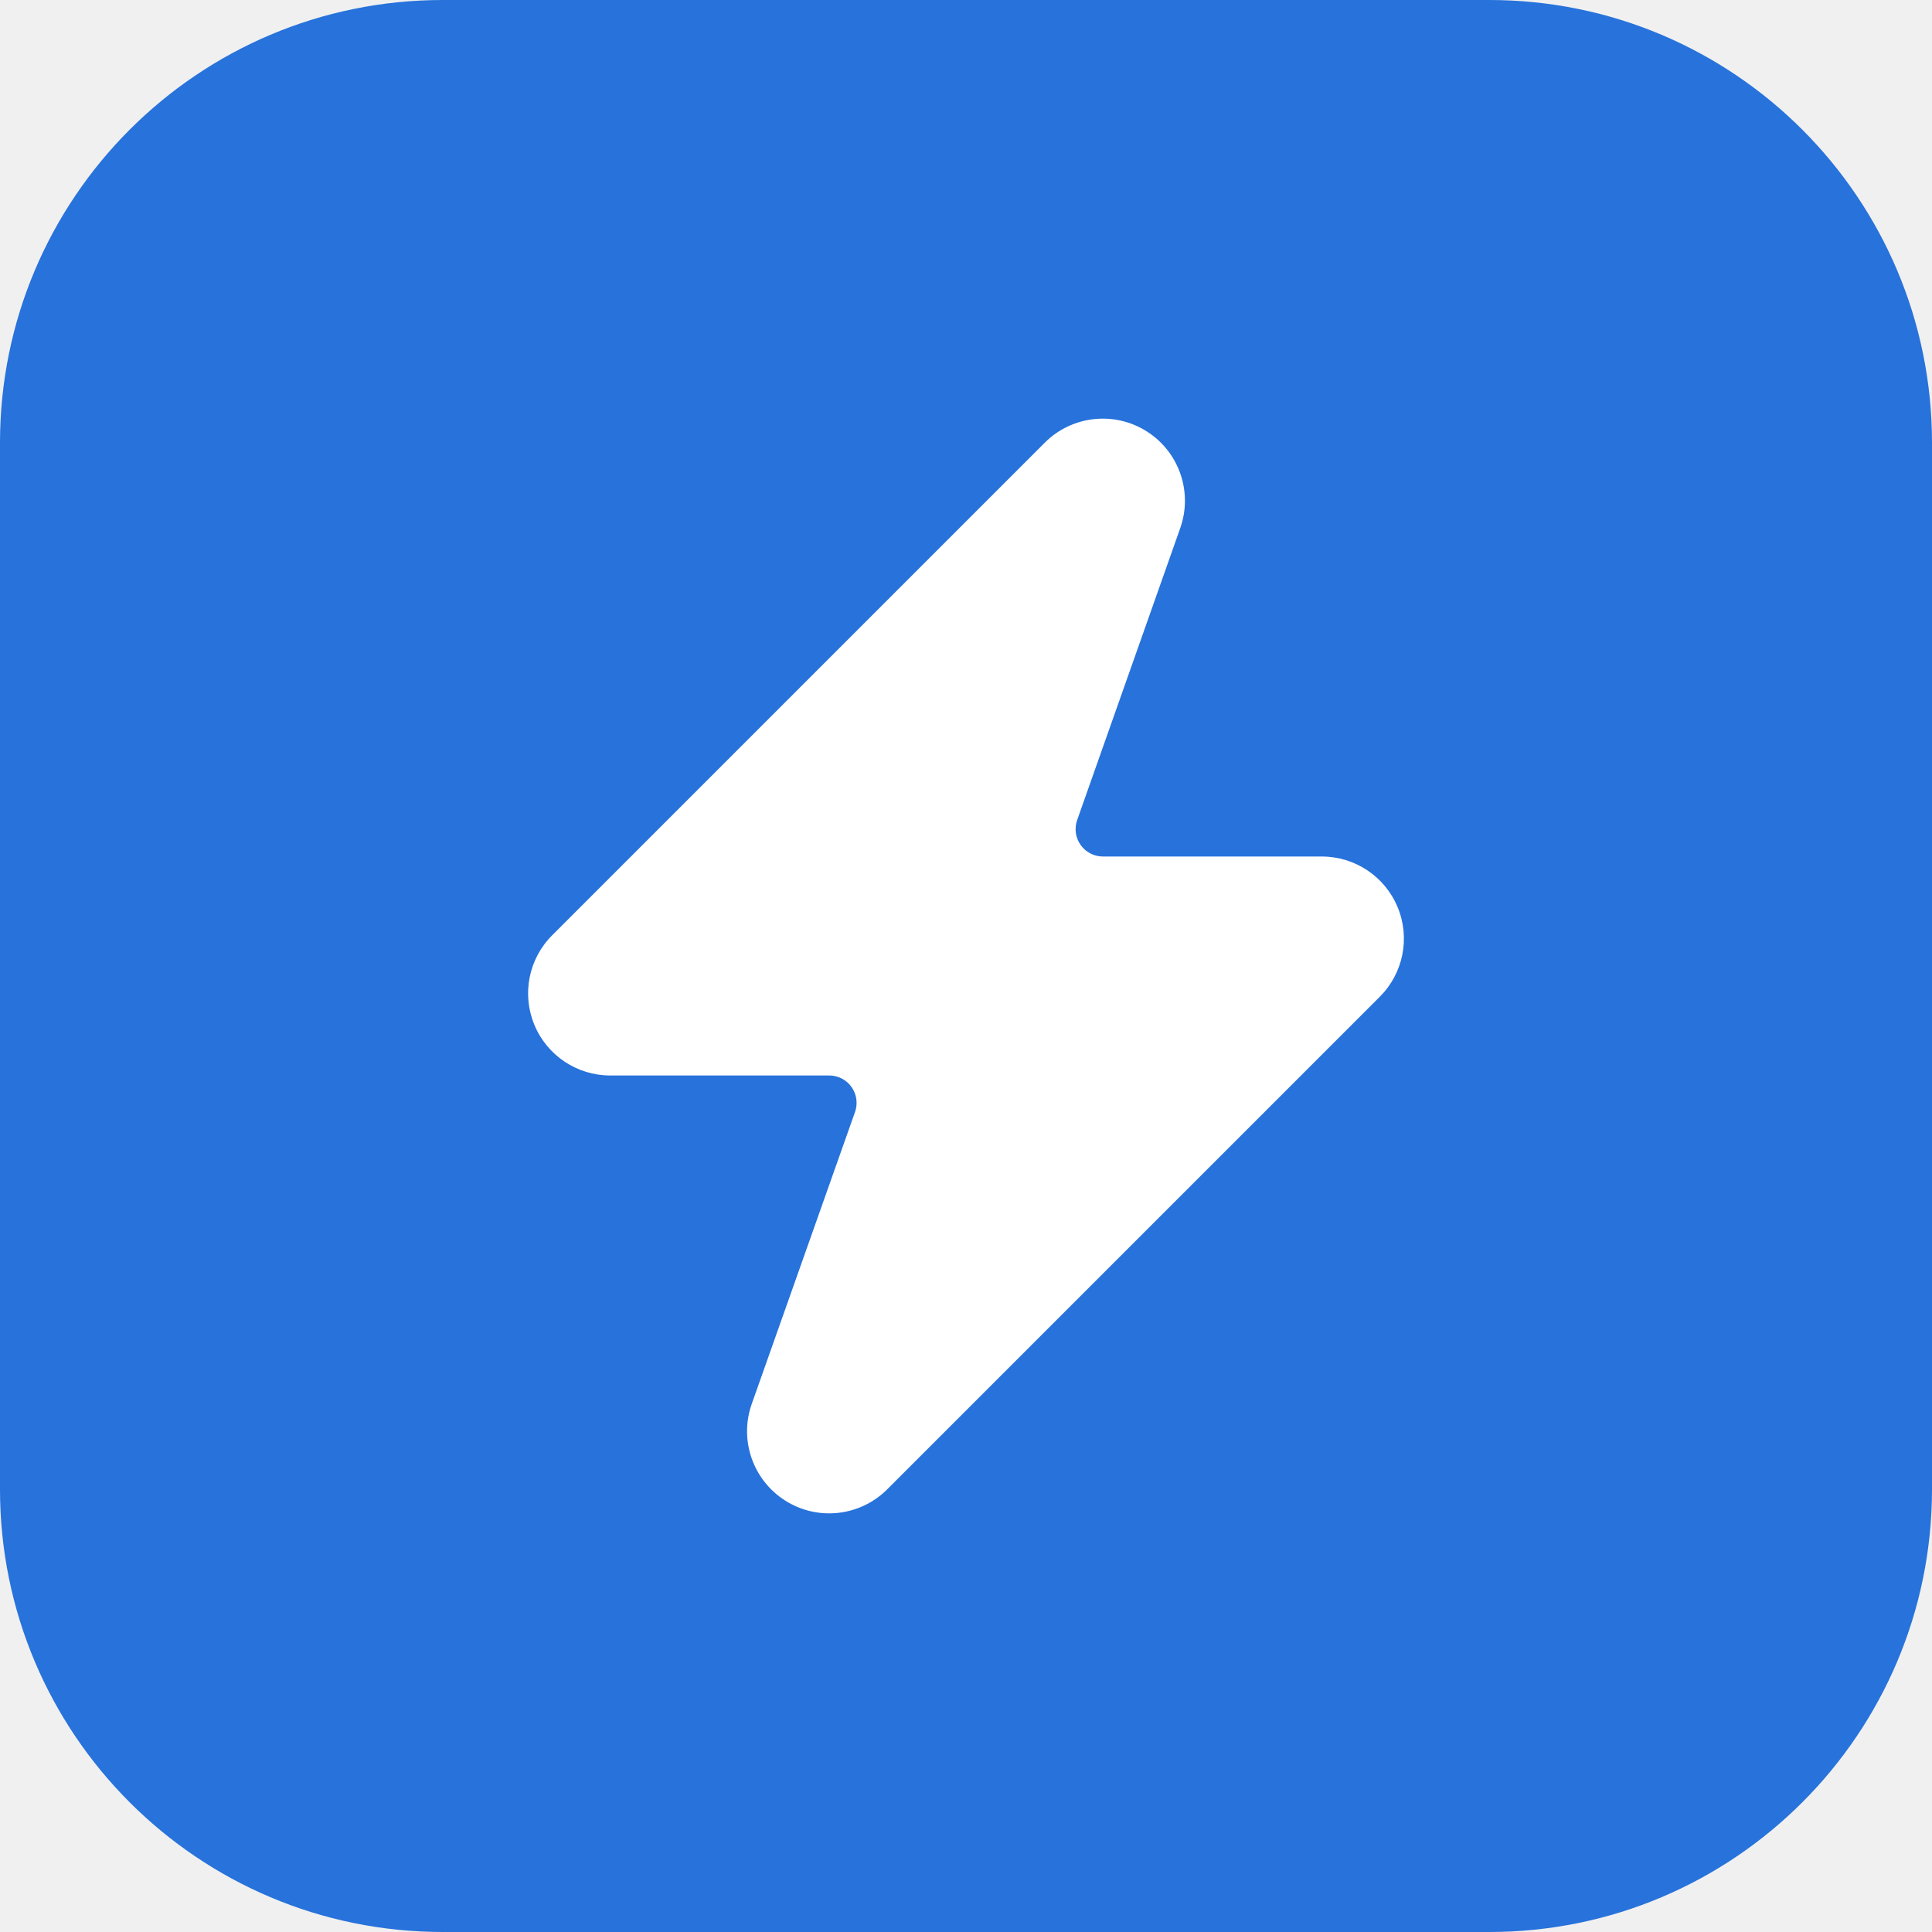
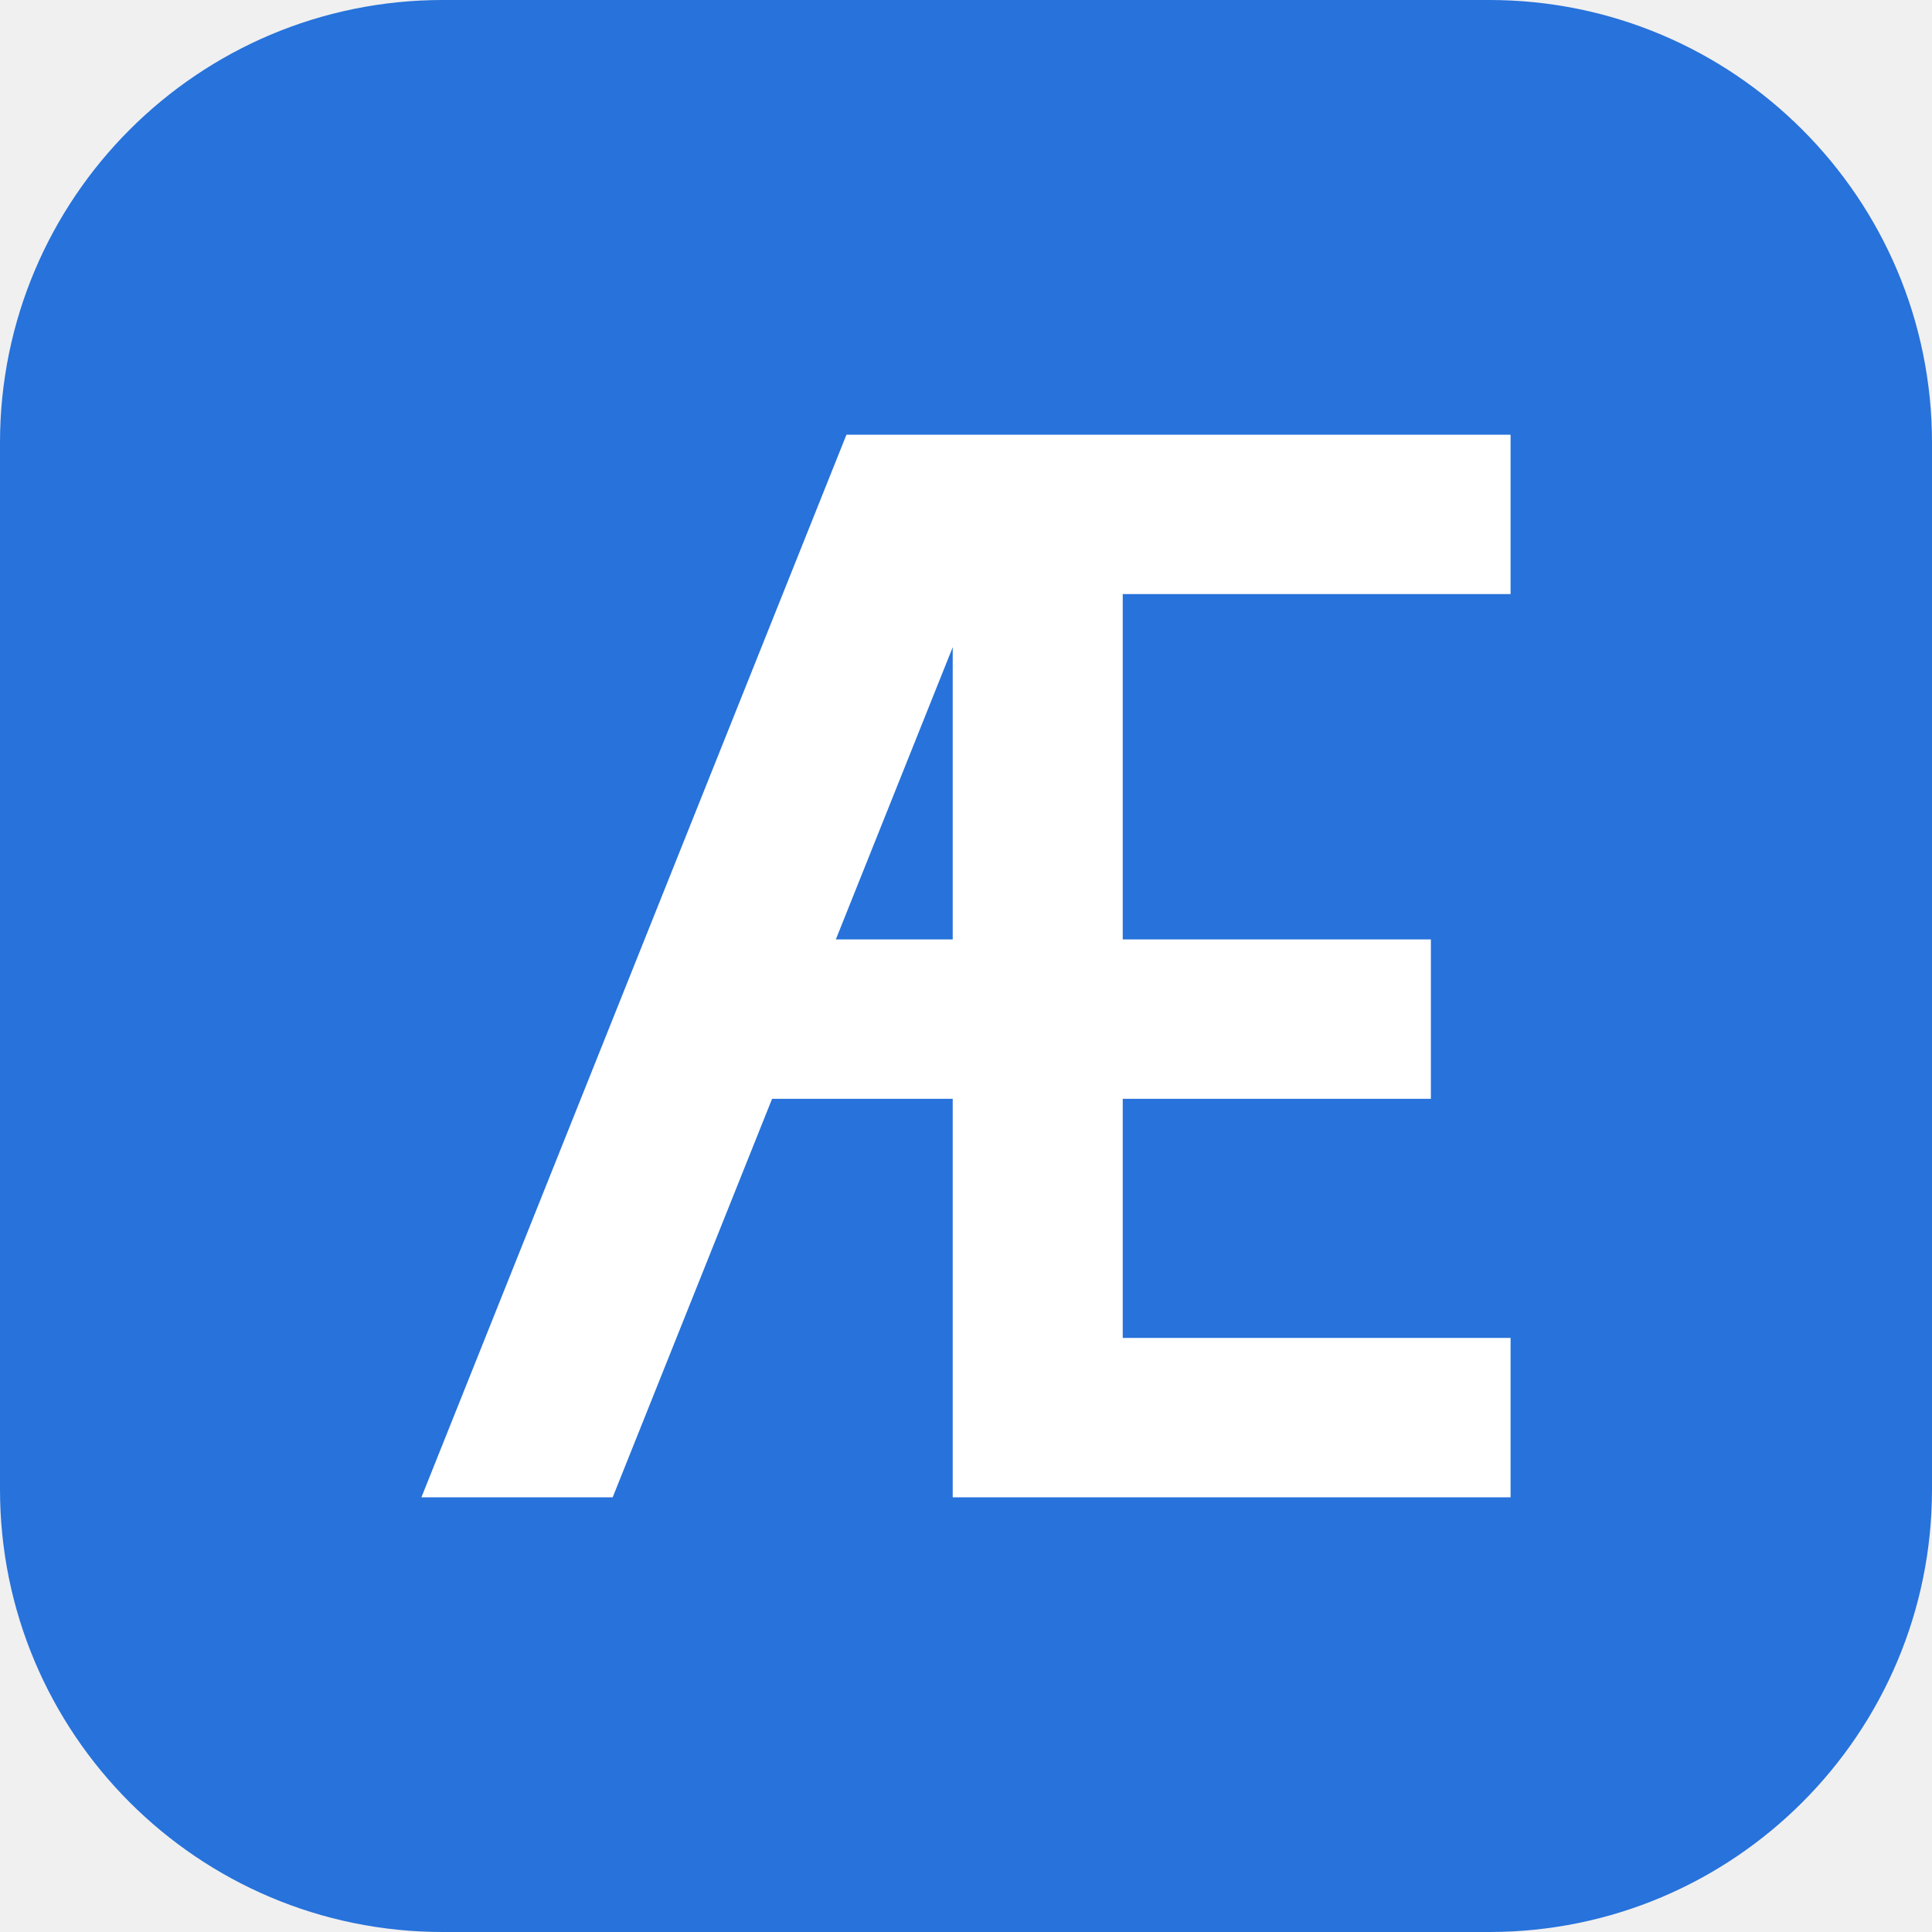
<svg xmlns="http://www.w3.org/2000/svg" viewBox="0 0 24 24" width="32" height="32" role="img" aria-label="Ahmed Elngar">
  <rect width="24" height="24" rx="5.5" fill="#2772db" />
-   <g transform="translate(12 12) scale(0.68) translate(-12 -12)">
-     <path fill="#ffffff" d="M15.914 4a1.5 1.5 0 00-2.474-1.561l-9 9A1.5 1.5 0 005.5 14h4.002a.5.5 0 01.471.666L8.086 20a1.5 1.5 0 002.475 1.56l9-9A1.5 1.5 0 0018.5 10h-3.997a.5.5 0 01-.472-.667z" />
+   <g transform="translate(12 12) scale(0.66) translate(-12 -12)">
+     <path fill="#ffffff" fill-rule="evenodd" d="M1.75 22 L9.75 2 H22.25 V5 H14.95 V11.5 H20.75 V14.5 H14.95 V19 H22.25 V22 H11.75 V14.5 H8.35 L5.35 22 Z M11.75 6 V11.5 H9.55 Z" />
  </g>
</svg>
